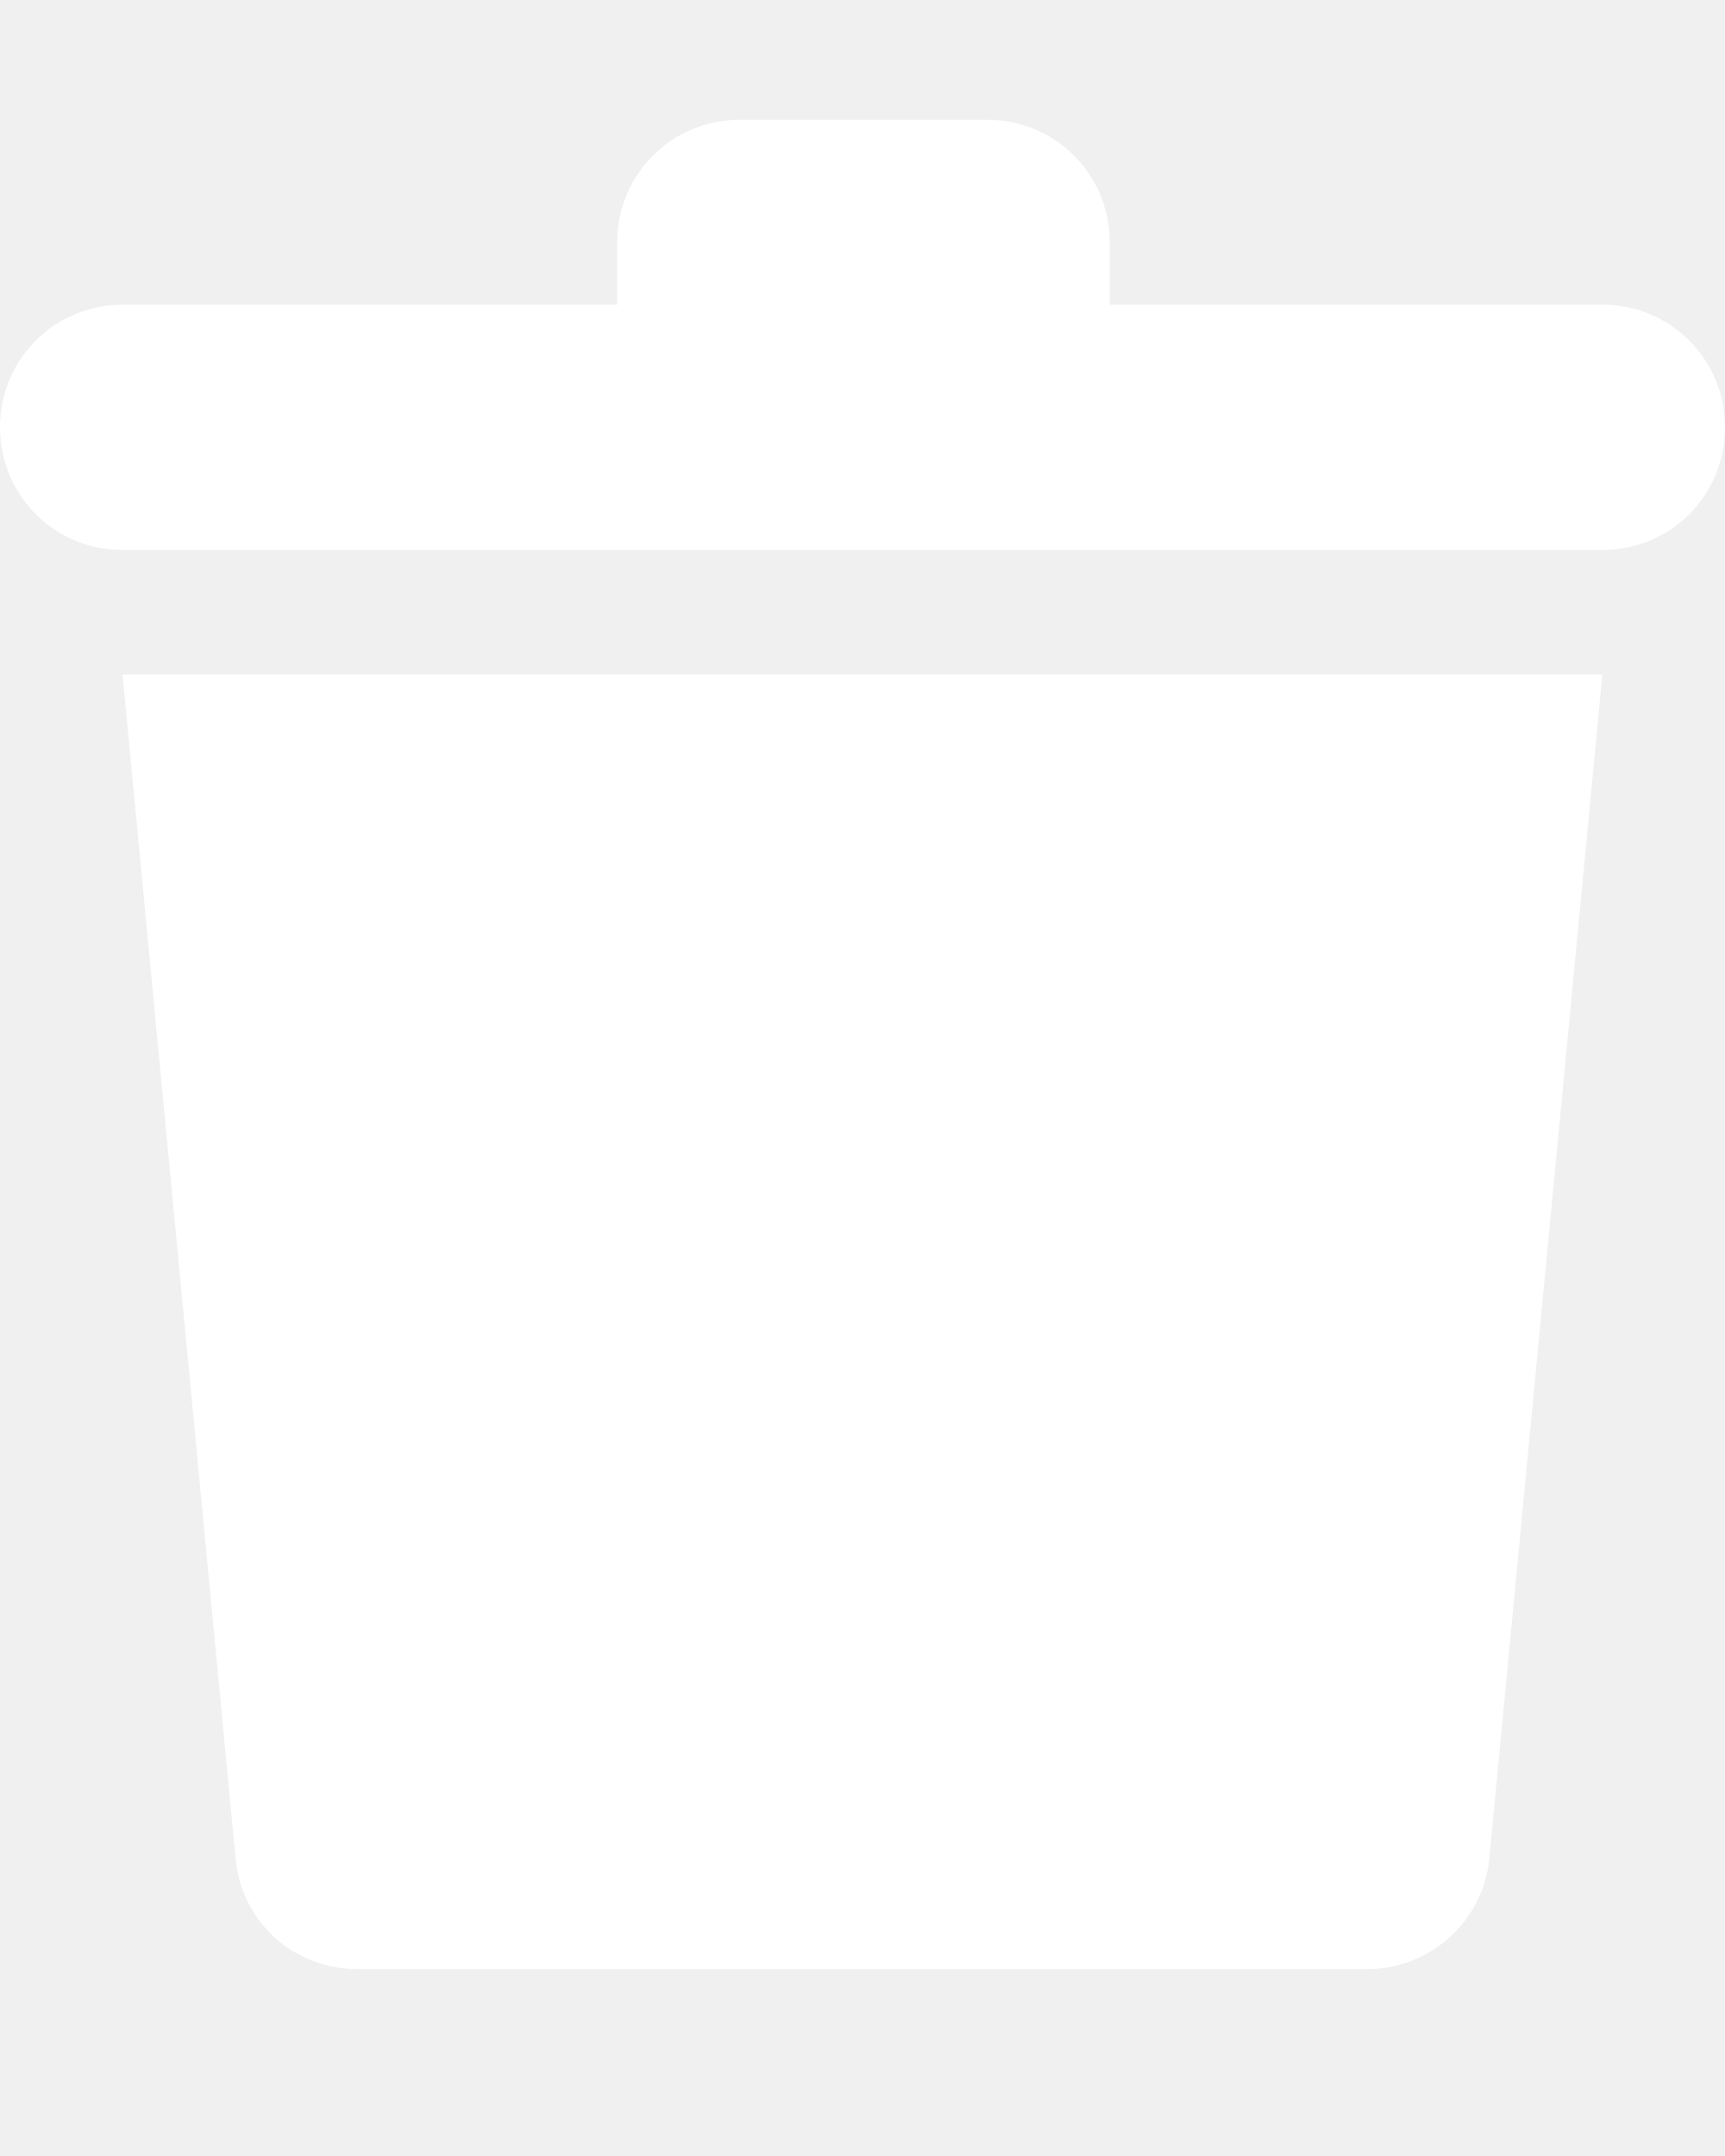
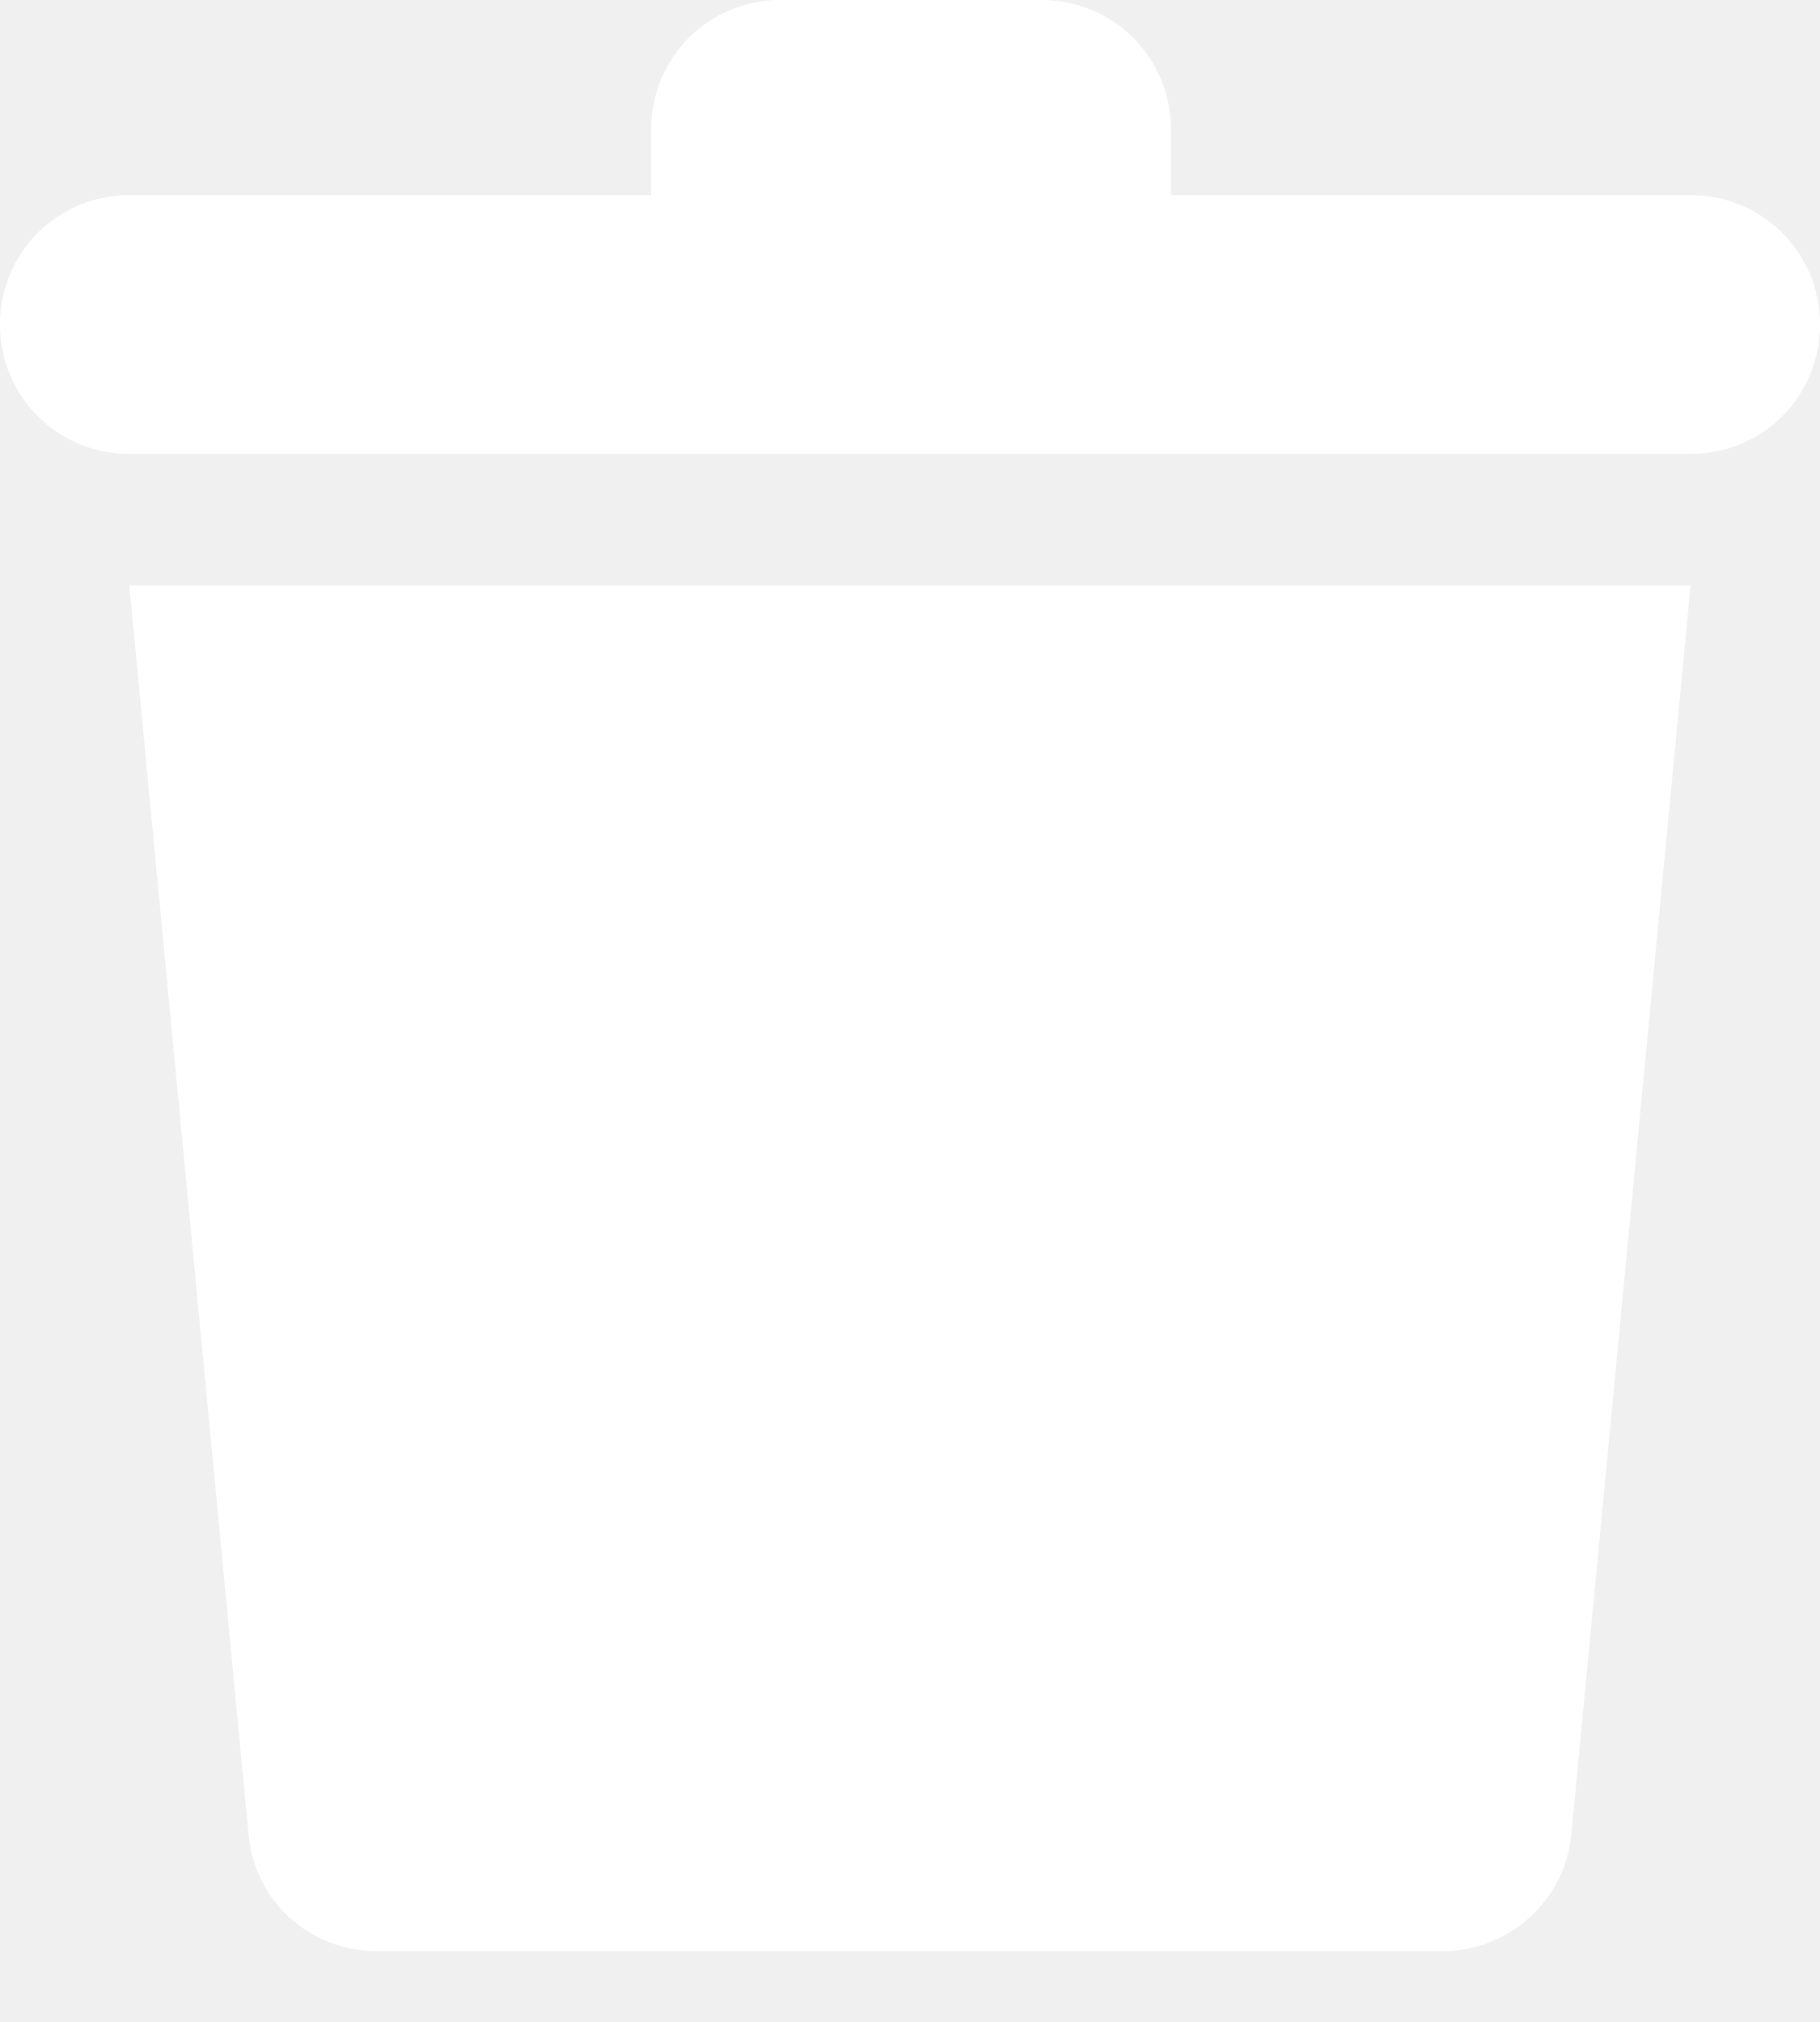
- <svg xmlns="http://www.w3.org/2000/svg" width="8" height="10" viewBox="0 0 18 20" fill="none">
+ <svg xmlns="http://www.w3.org/2000/svg" width="18" height="20" viewBox="0 0 18 20" fill="none">
  <path d="M2.458 18.142C2.519 18.813 3.067 19.3 3.738 19.3H14.261C14.932 19.3 15.48 18.792 15.541 18.142L16.72 5.79H1.279L2.458 18.142Z" fill="white" />
  <path d="M16.72 1.93H11.58V1.28C11.58 0.569 11.011 0 10.3 0H7.72C7.009 0 6.44 0.569 6.44 1.28V1.93H1.28C0.569 1.93 0 2.499 0 3.21C0 3.921 0.569 4.49 1.28 4.49H16.72C17.431 4.49 18 3.921 18 3.21C18 2.499 17.431 1.93 16.72 1.93Z" fill="white" />
</svg>
